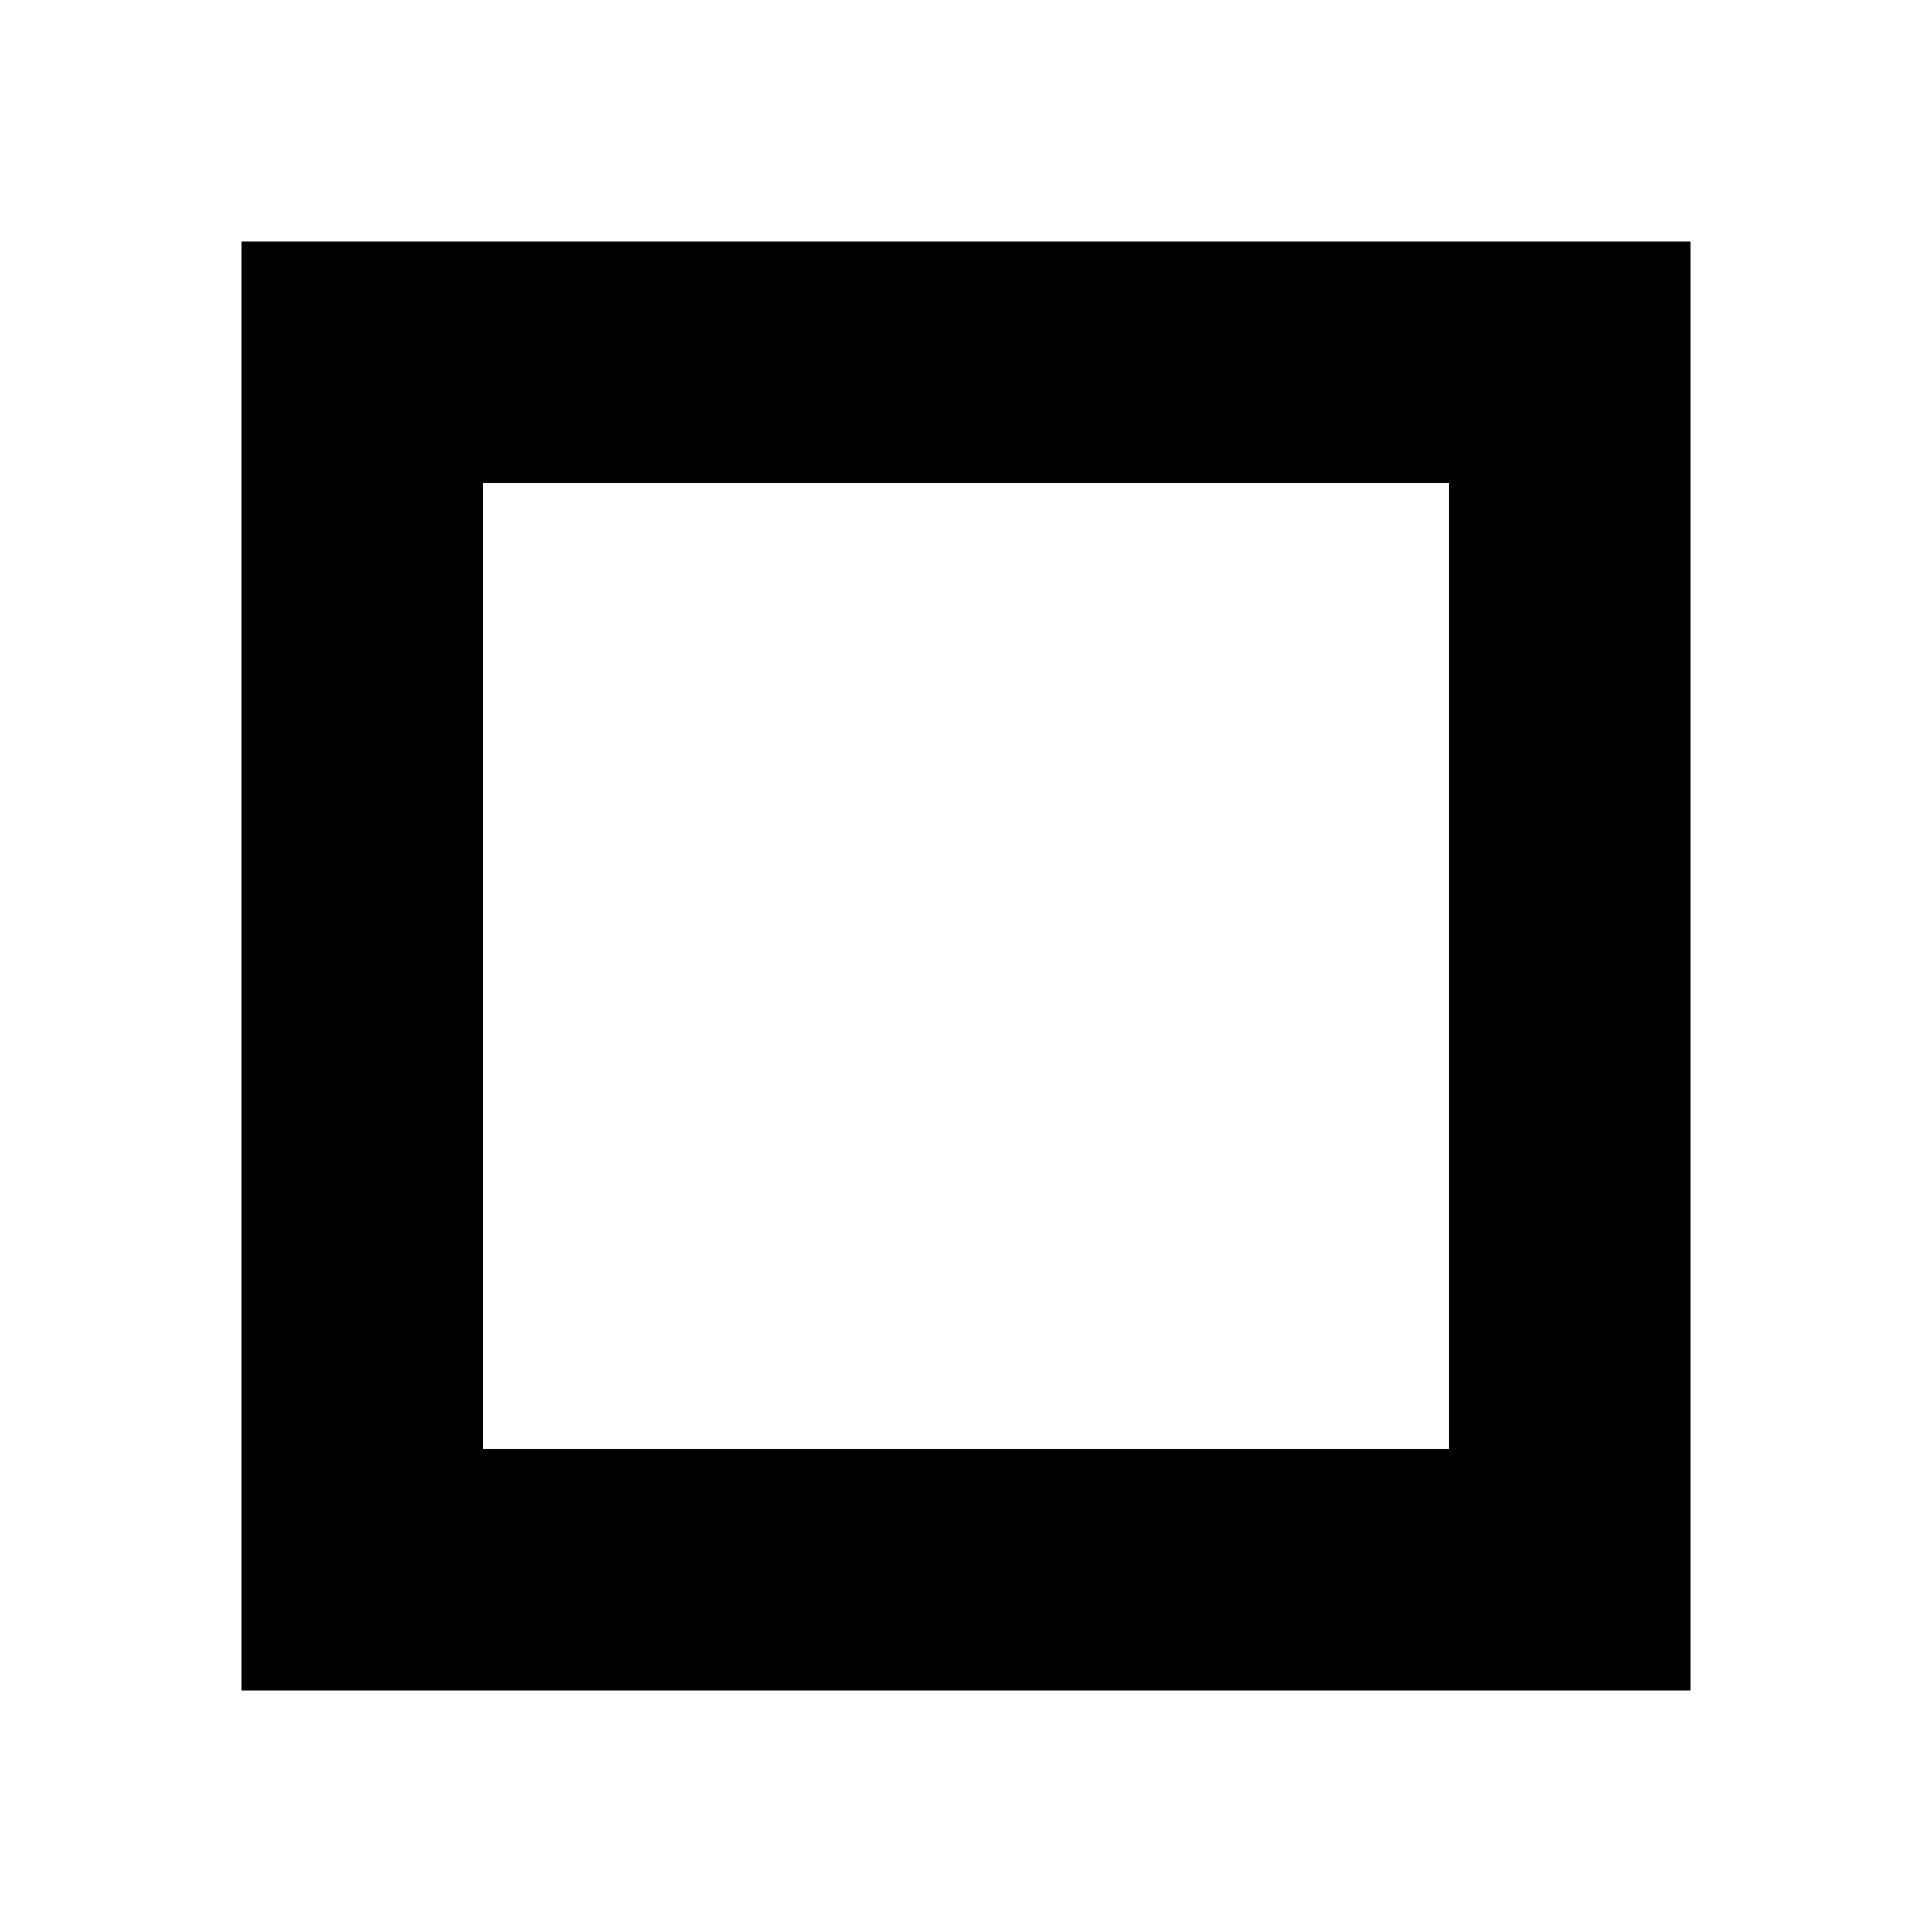
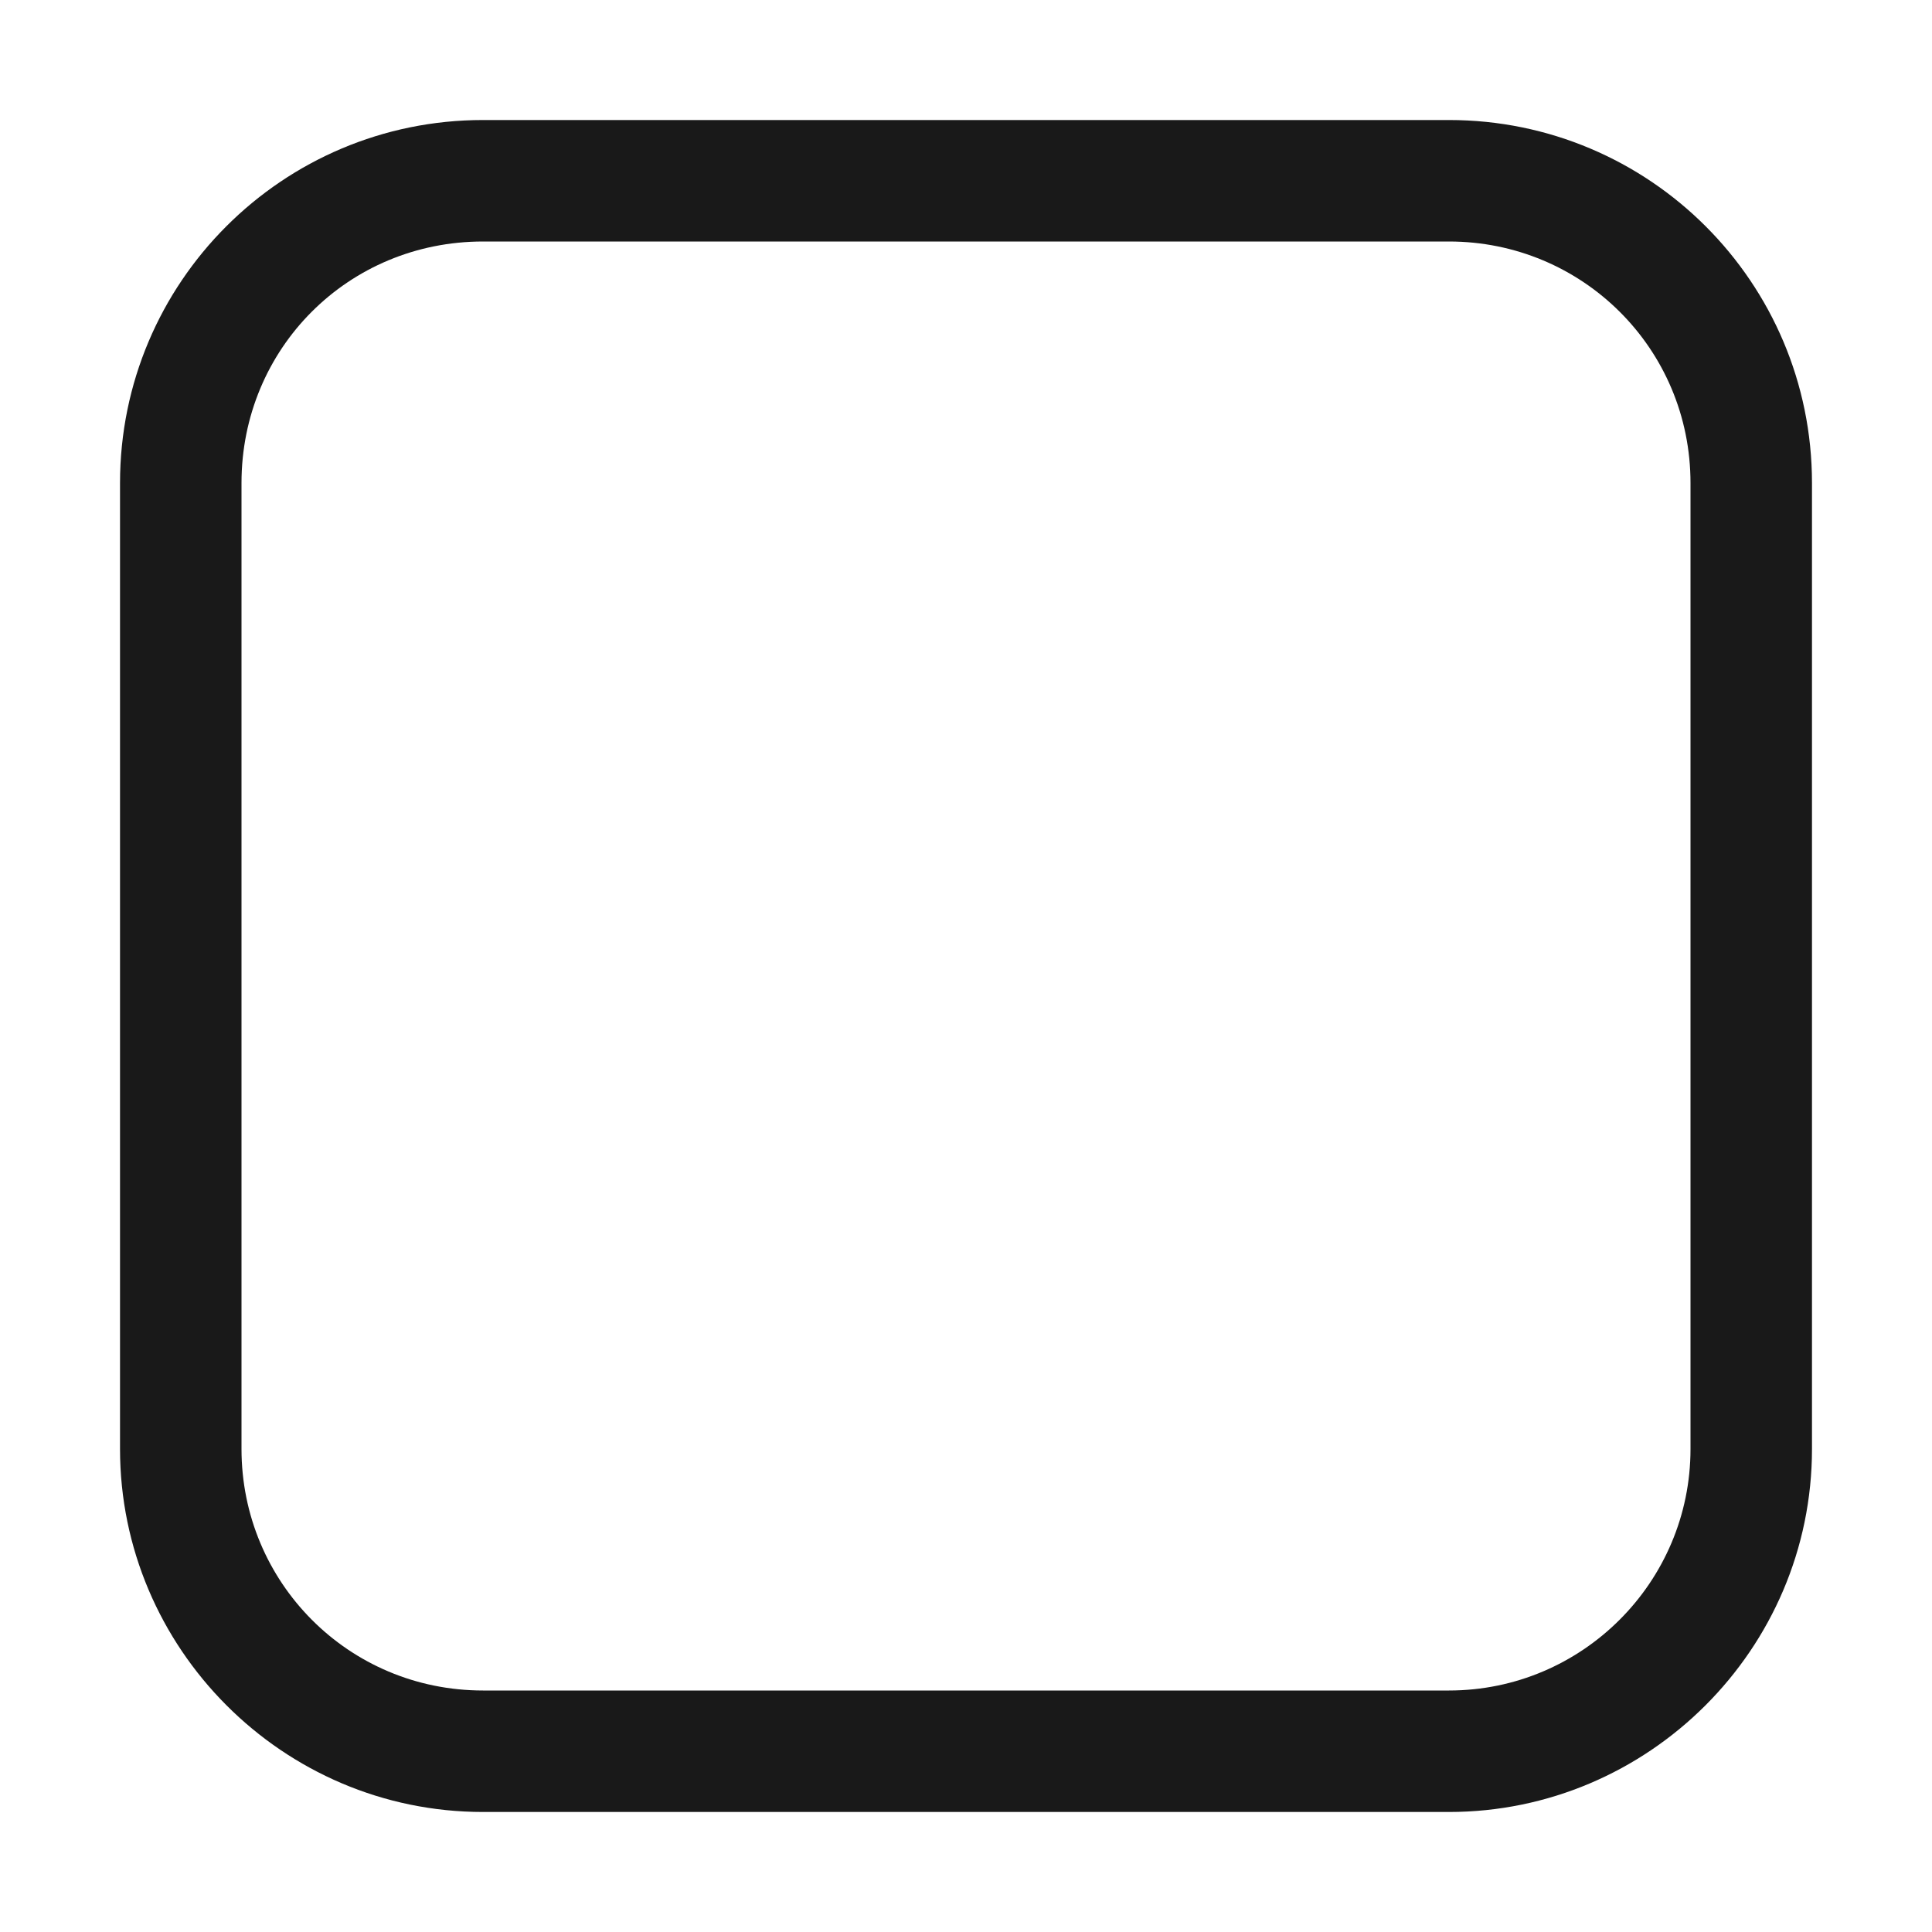
- <svg xmlns="http://www.w3.org/2000/svg" data-icon="BorderAll" aria-hidden="true" focusable="false" width="16" height="16" viewBox="0 0 16 16" version="1.1" style="display: block">
-   <path fill-rule="evenodd" clip-rule="evenodd" d="M14 2H2v12h12V2zm-2 2H4v8h8V4z" />
+ <svg xmlns="http://www.w3.org/2000/svg" version="1.1" id="图层_1" x="0px" y="0px" viewBox="0 0 132 132" style="enable-background:new 0 0 132 132;" xml:space="preserve">
+   <style type="text/css">
+ 	.st0{fill:none;}
+ 	.st1{fill-rule:evenodd;clip-rule:evenodd;fill:#191919;}
+ </style>
+   <rect id="size" class="st0" width="132" height="132" />
+   <path id="矩形_84__x28_边框_x29_" class="st1" d="M123.8,33c0-13.7-11.1-24.8-24.8-24.8H33C19.3,8.2,8.2,19.3,8.2,33v66  c0,13.6,11.1,24.8,24.8,24.8h66c13.6,0,24.8-11.1,24.8-24.8V33z M115.5,33c0-9.2-7.4-16.5-16.5-16.5H33c-9.2,0-16.5,7.3-16.5,16.5  v66c0,9.1,7.3,16.5,16.5,16.5h66c9.1,0,16.5-7.4,16.5-16.5V33z" />
</svg>
